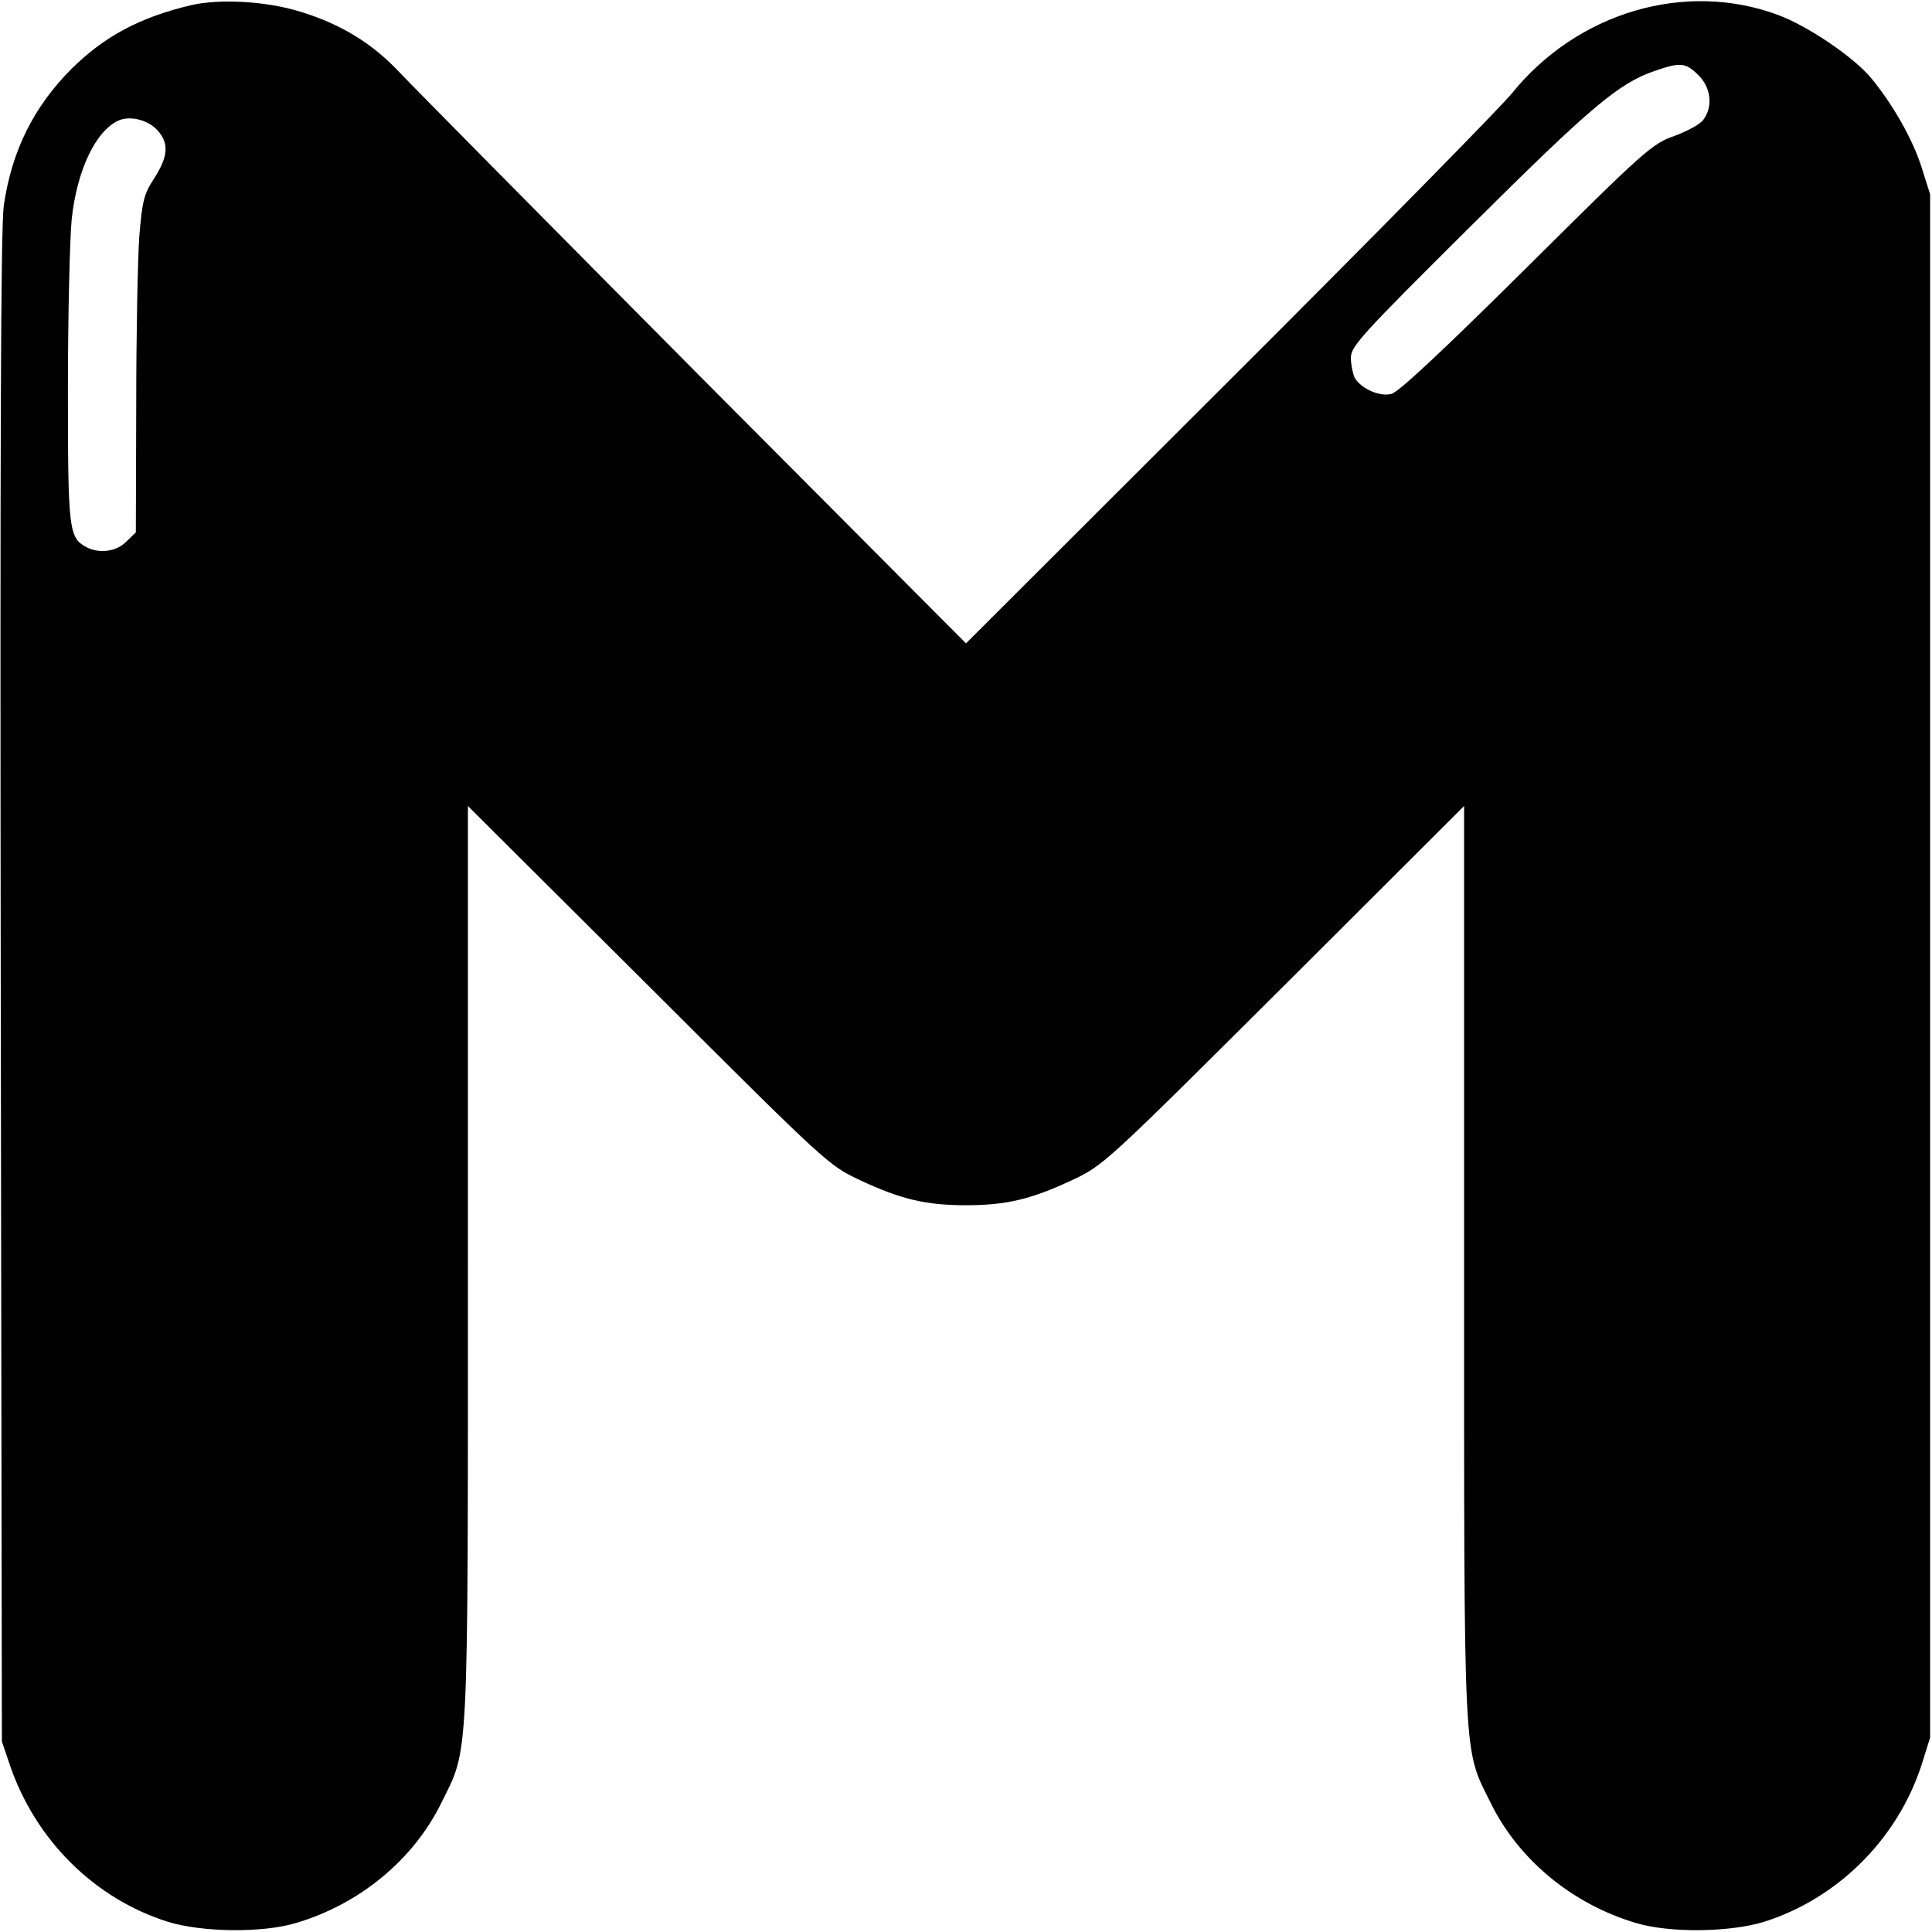
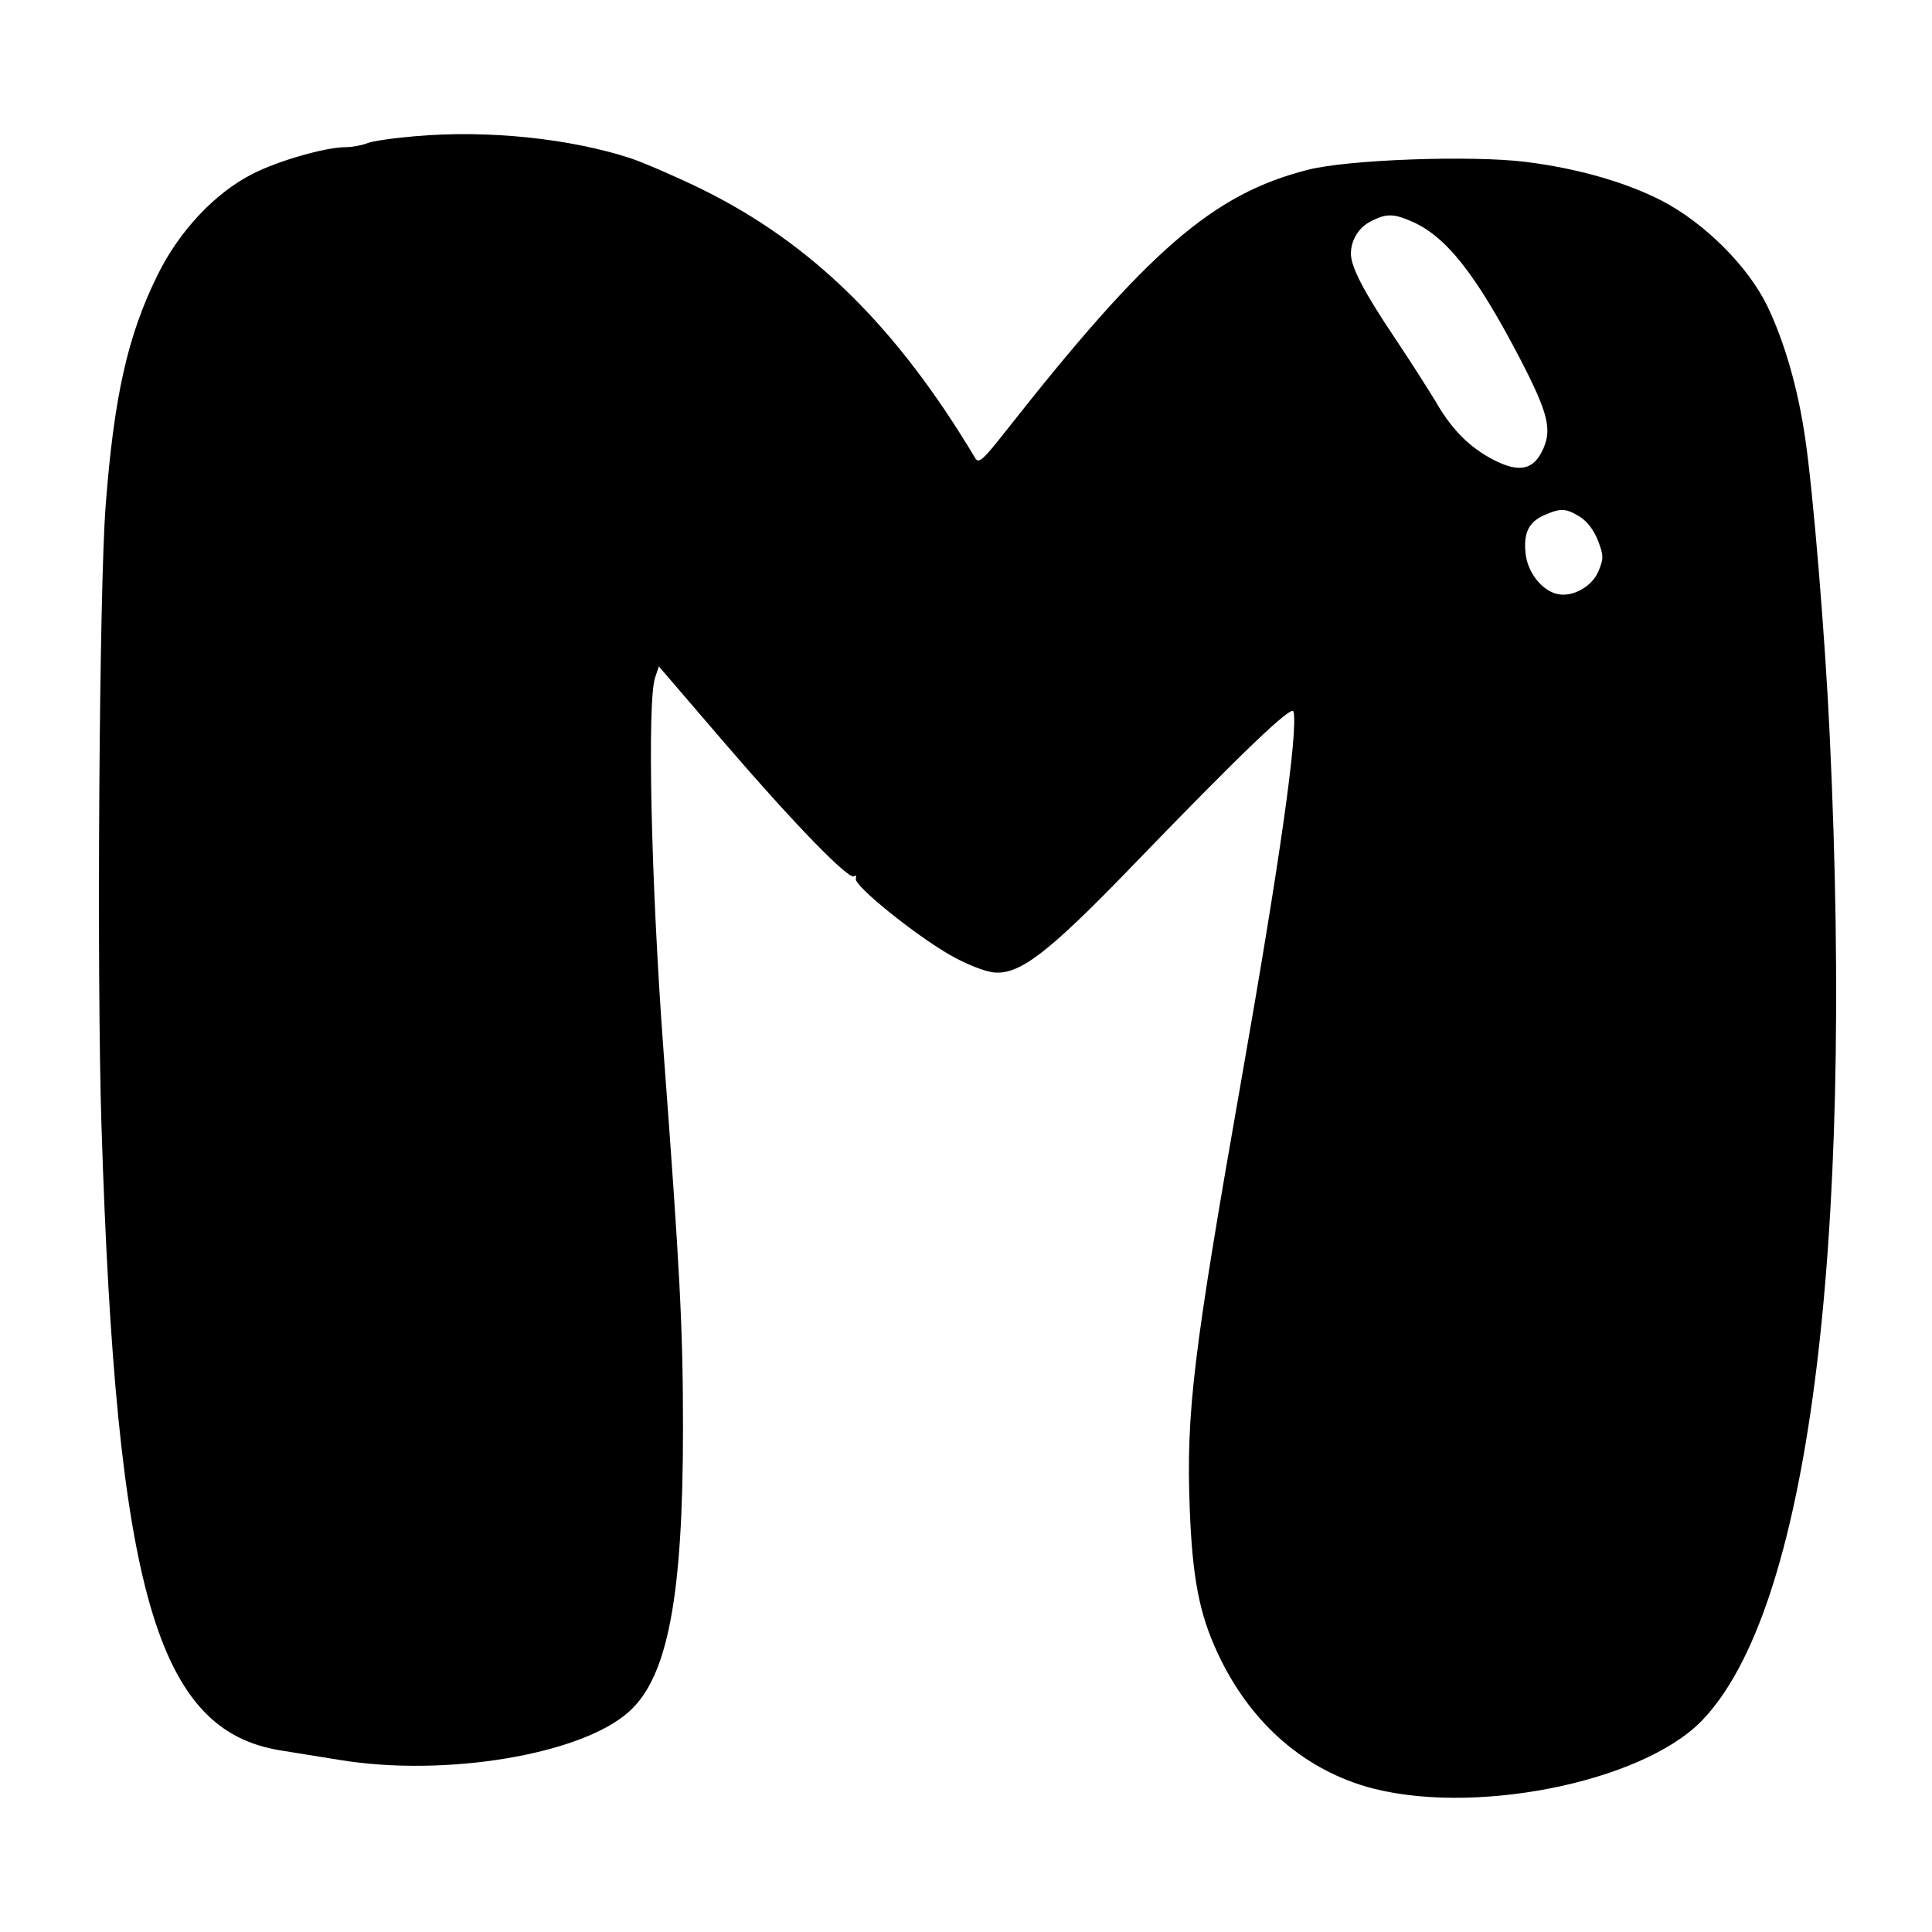
<svg xmlns="http://www.w3.org/2000/svg" version="1.0" width="512pt" height="512pt" viewBox="0 0 512 512" preserveAspectRatio="xMidYMid meet">
  <g transform="translate(0,512) scale(0.1,-0.1)" fill="#000000" stroke="none">
-     <path d="M505 5106 c-134 -32 -228 -82 -315 -168 -101 -101 -159 -218 -180 -363 -8 -58 -10 -630 -8 -2075 l3 -1995 22 -65 c68 -197 224 -352 418 -413 91 -28 251 -30 340 -3 168 50 310 167 384 317 74 150 71 82 71 1434 l0 1209 478 -476 c475 -474 477 -476 562 -516 107 -50 173 -66 280 -66 107 0 173 16 280 66 85 40 87 42 563 516 l477 476 0 -1209 c0 -1352 -3 -1284 71 -1434 74 -150 216 -267 384 -317 89 -27 249 -25 340 3 196 62 355 221 418 418 l22 70 0 2045 0 2045 -22 70 c-24 76 -77 169 -135 239 -46 55 -167 137 -245 166 -246 92 -532 8 -706 -207 -30 -37 -368 -381 -751 -763 l-696 -695 -718 721 c-394 397 -746 753 -782 791 -73 78 -156 129 -264 162 -90 28 -214 35 -291 17z m3996 -185 c33 -33 39 -82 14 -117 -7 -12 -42 -31 -77 -44 -60 -21 -78 -37 -393 -350 -219 -217 -339 -330 -358 -334 -32 -8 -81 15 -97 43 -5 11 -10 35 -10 53 0 30 27 60 317 348 319 317 392 379 488 412 69 24 82 22 116 -11z m-4083 -147 c30 -34 28 -68 -9 -126 -28 -43 -32 -60 -40 -156 -4 -59 -8 -259 -8 -445 l-1 -338 -25 -24 c-26 -27 -72 -33 -106 -15 -47 25 -49 46 -49 422 0 194 5 395 10 447 14 131 64 235 125 262 31 13 78 1 103 -27z" />
+     <path d="M1100 4759 c-58 -5 -115 -13 -128 -19 -13 -5 -38 -10 -56 -10 -53 0 -179 -36 -247 -71 -99 -50 -195 -152 -252 -269 -79 -160 -115 -322 -137 -610 -17 -218 -24 -1242 -11 -1645 39 -1231 146 -1602 476 -1654 33 -5 103 -17 155 -25 280 -46 641 14 767 128 103 92 143 306 143 751 0 265 -8 417 -52 1005 -33 446 -43 922 -22 984 l10 30 176 -205 c185 -215 330 -364 342 -351 4 4 6 1 4 -7 -4 -19 156 -148 250 -202 42 -24 90 -43 115 -46 67 -7 141 48 356 270 304 315 436 441 439 421 12 -55 -36 -394 -138 -974 -128 -728 -147 -882 -137 -1140 7 -180 25 -276 73 -379 83 -180 221 -304 392 -355 275 -81 731 8 892 174 281 290 404 1234 339 2610 -12 260 -44 647 -65 788 -19 132 -55 257 -101 352 -51 105 -167 220 -279 278 -95 49 -224 86 -361 103 -144 18 -473 6 -577 -21 -252 -64 -424 -214 -801 -693 -59 -75 -71 -86 -80 -72 -209 350 -435 572 -730 716 -66 32 -149 68 -185 80 -160 52 -377 75 -570 58z m2637 -224 c94 -39 173 -139 292 -367 76 -147 86 -190 56 -247 -26 -50 -67 -54 -141 -12 -57 33 -100 78 -140 148 -16 26 -63 101 -106 165 -84 125 -117 189 -118 225 0 37 21 71 54 87 39 20 58 20 103 1z m449 -784 c20 -12 38 -36 49 -64 15 -40 15 -47 1 -81 -17 -41 -70 -70 -110 -60 -41 10 -78 58 -83 107 -6 54 8 84 50 102 43 19 57 18 93 -4z" />
  </g>
</svg>
